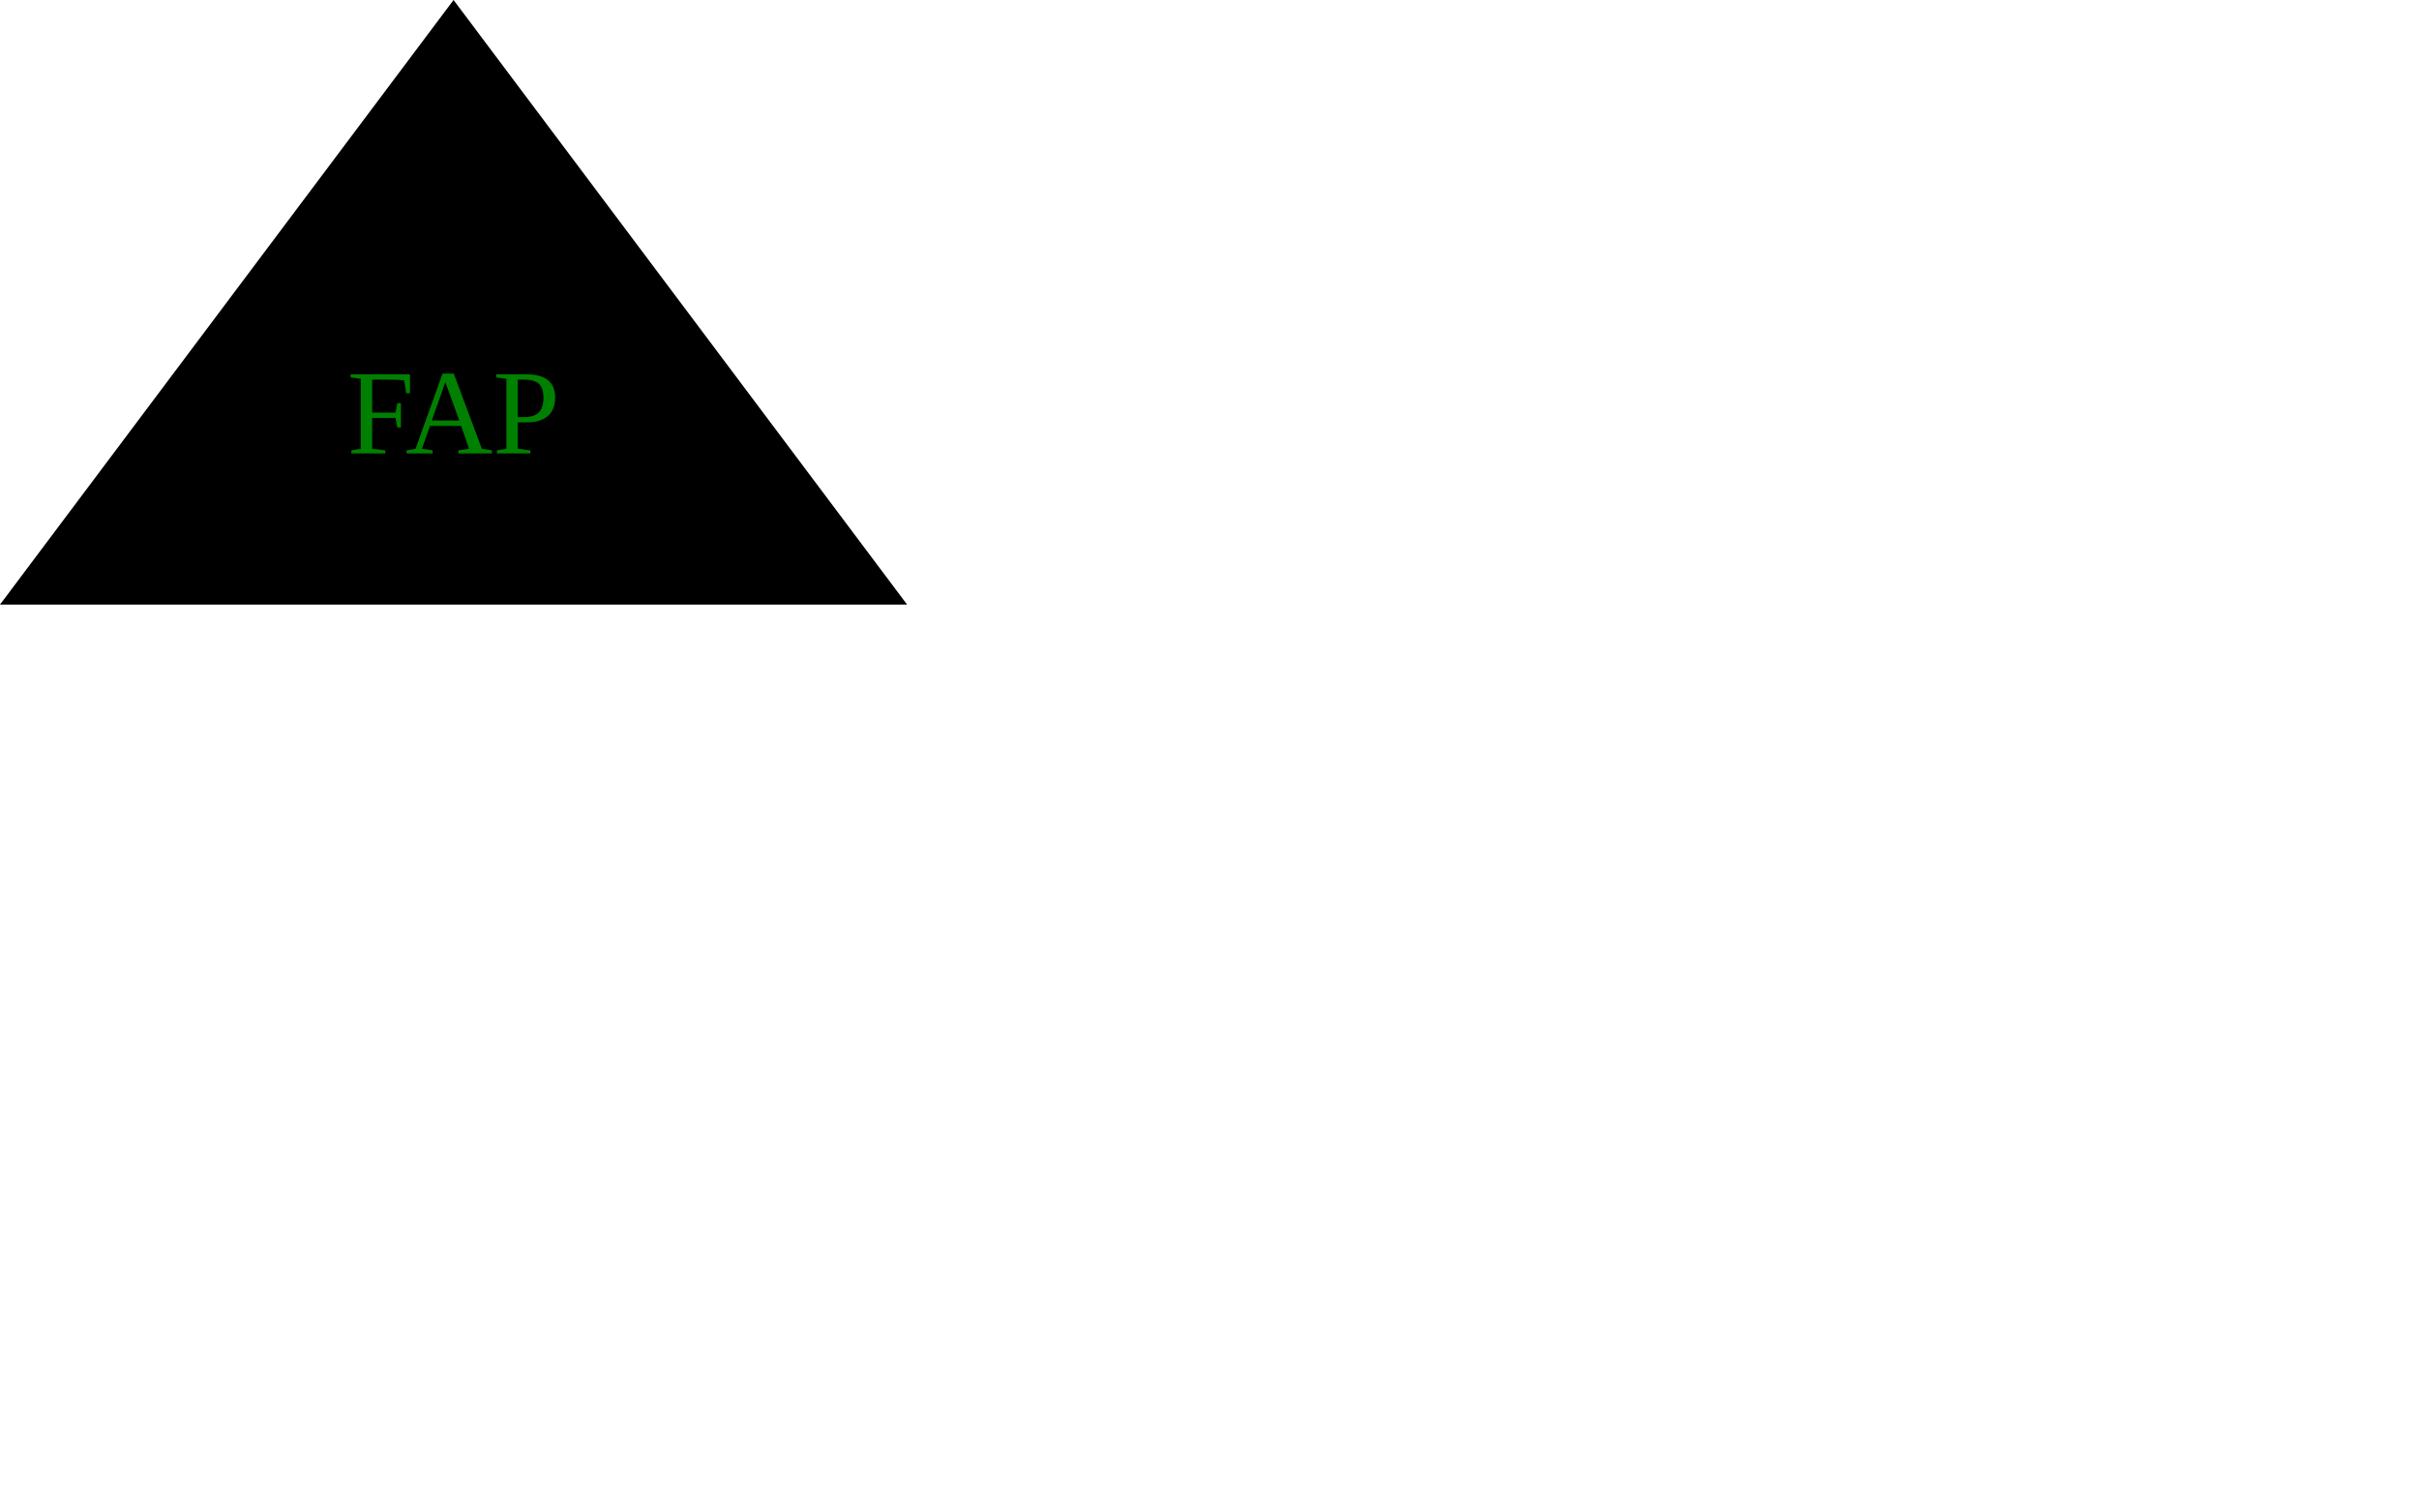
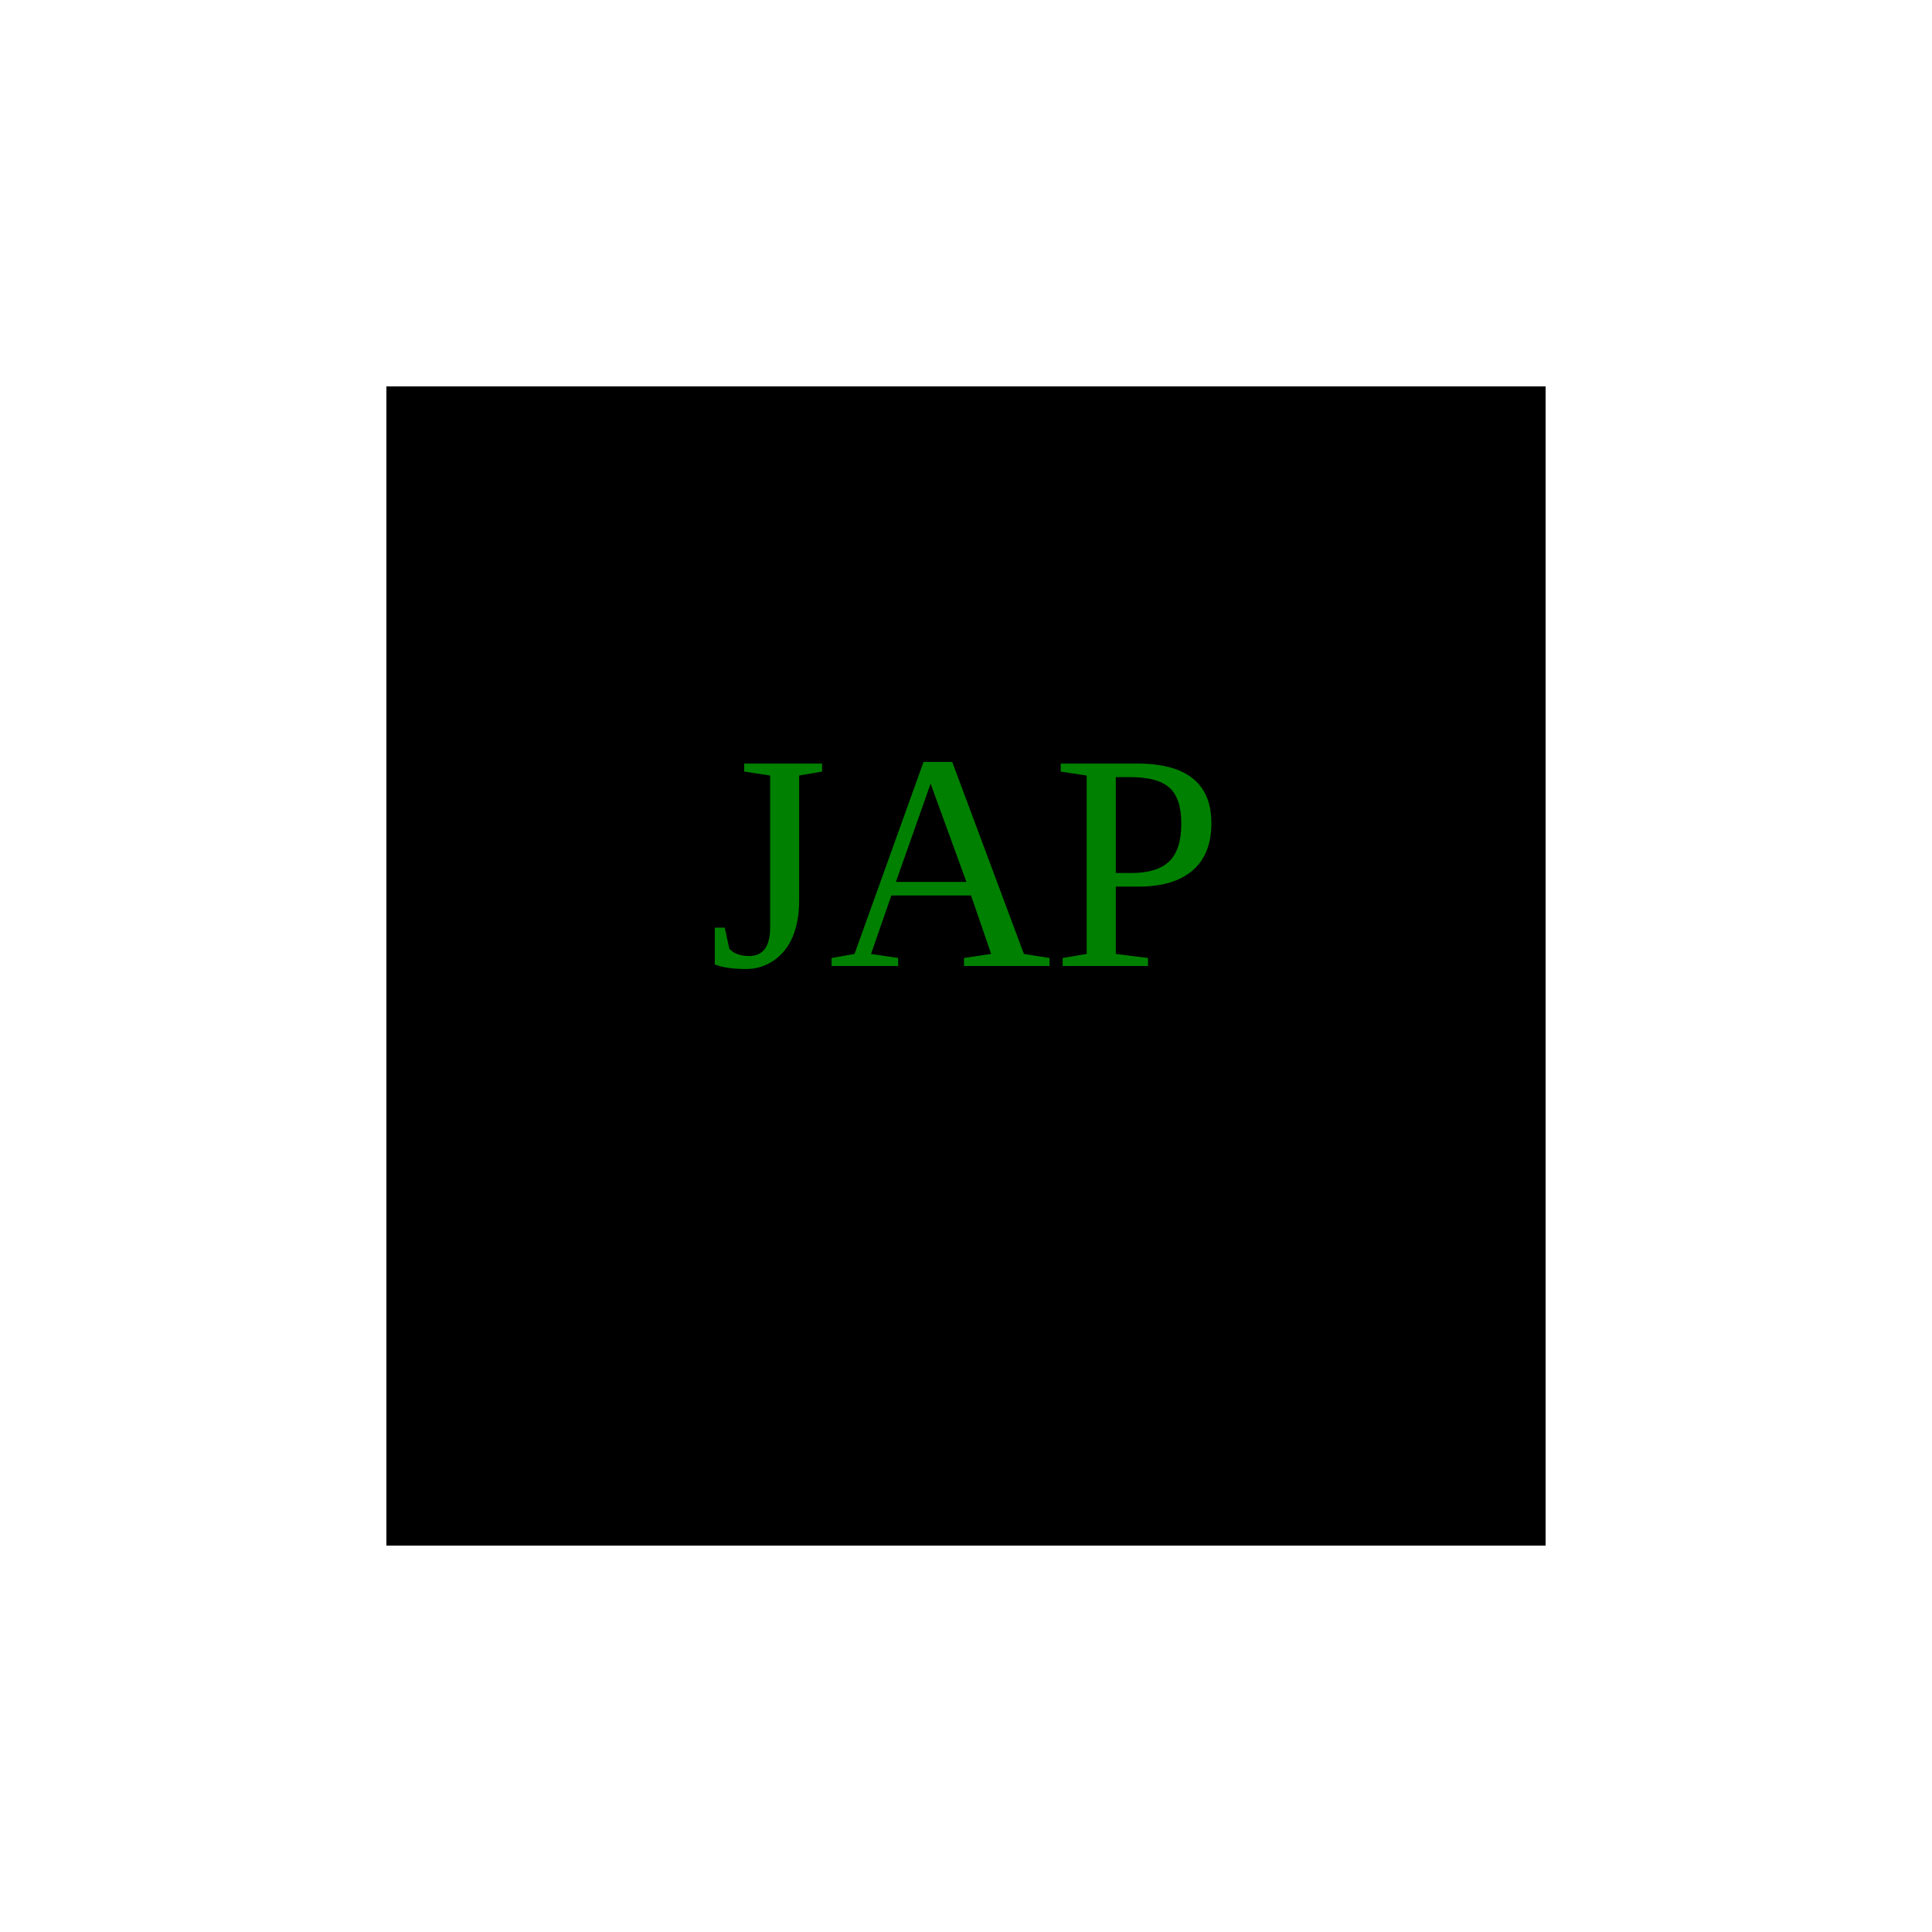
- <svg xmlns="http://www.w3.org/2000/svg" version="1.1" width="800" height="500">
-   <polygon points="0,200 150,0 300,200" fill="black" />
-   <text x="150" y="150" font-size="40" text-anchor="middle" fill="green">FAP</text>
+ <svg xmlns="http://www.w3.org/2000/svg" version="1.1" width="500" height="500">
+   <rect x="100" y="100" width="300" height="300" fill="black" />
+   <text x="250" y="250" font-size="80" text-anchor="middle" fill="green">JAP</text>
</svg>
